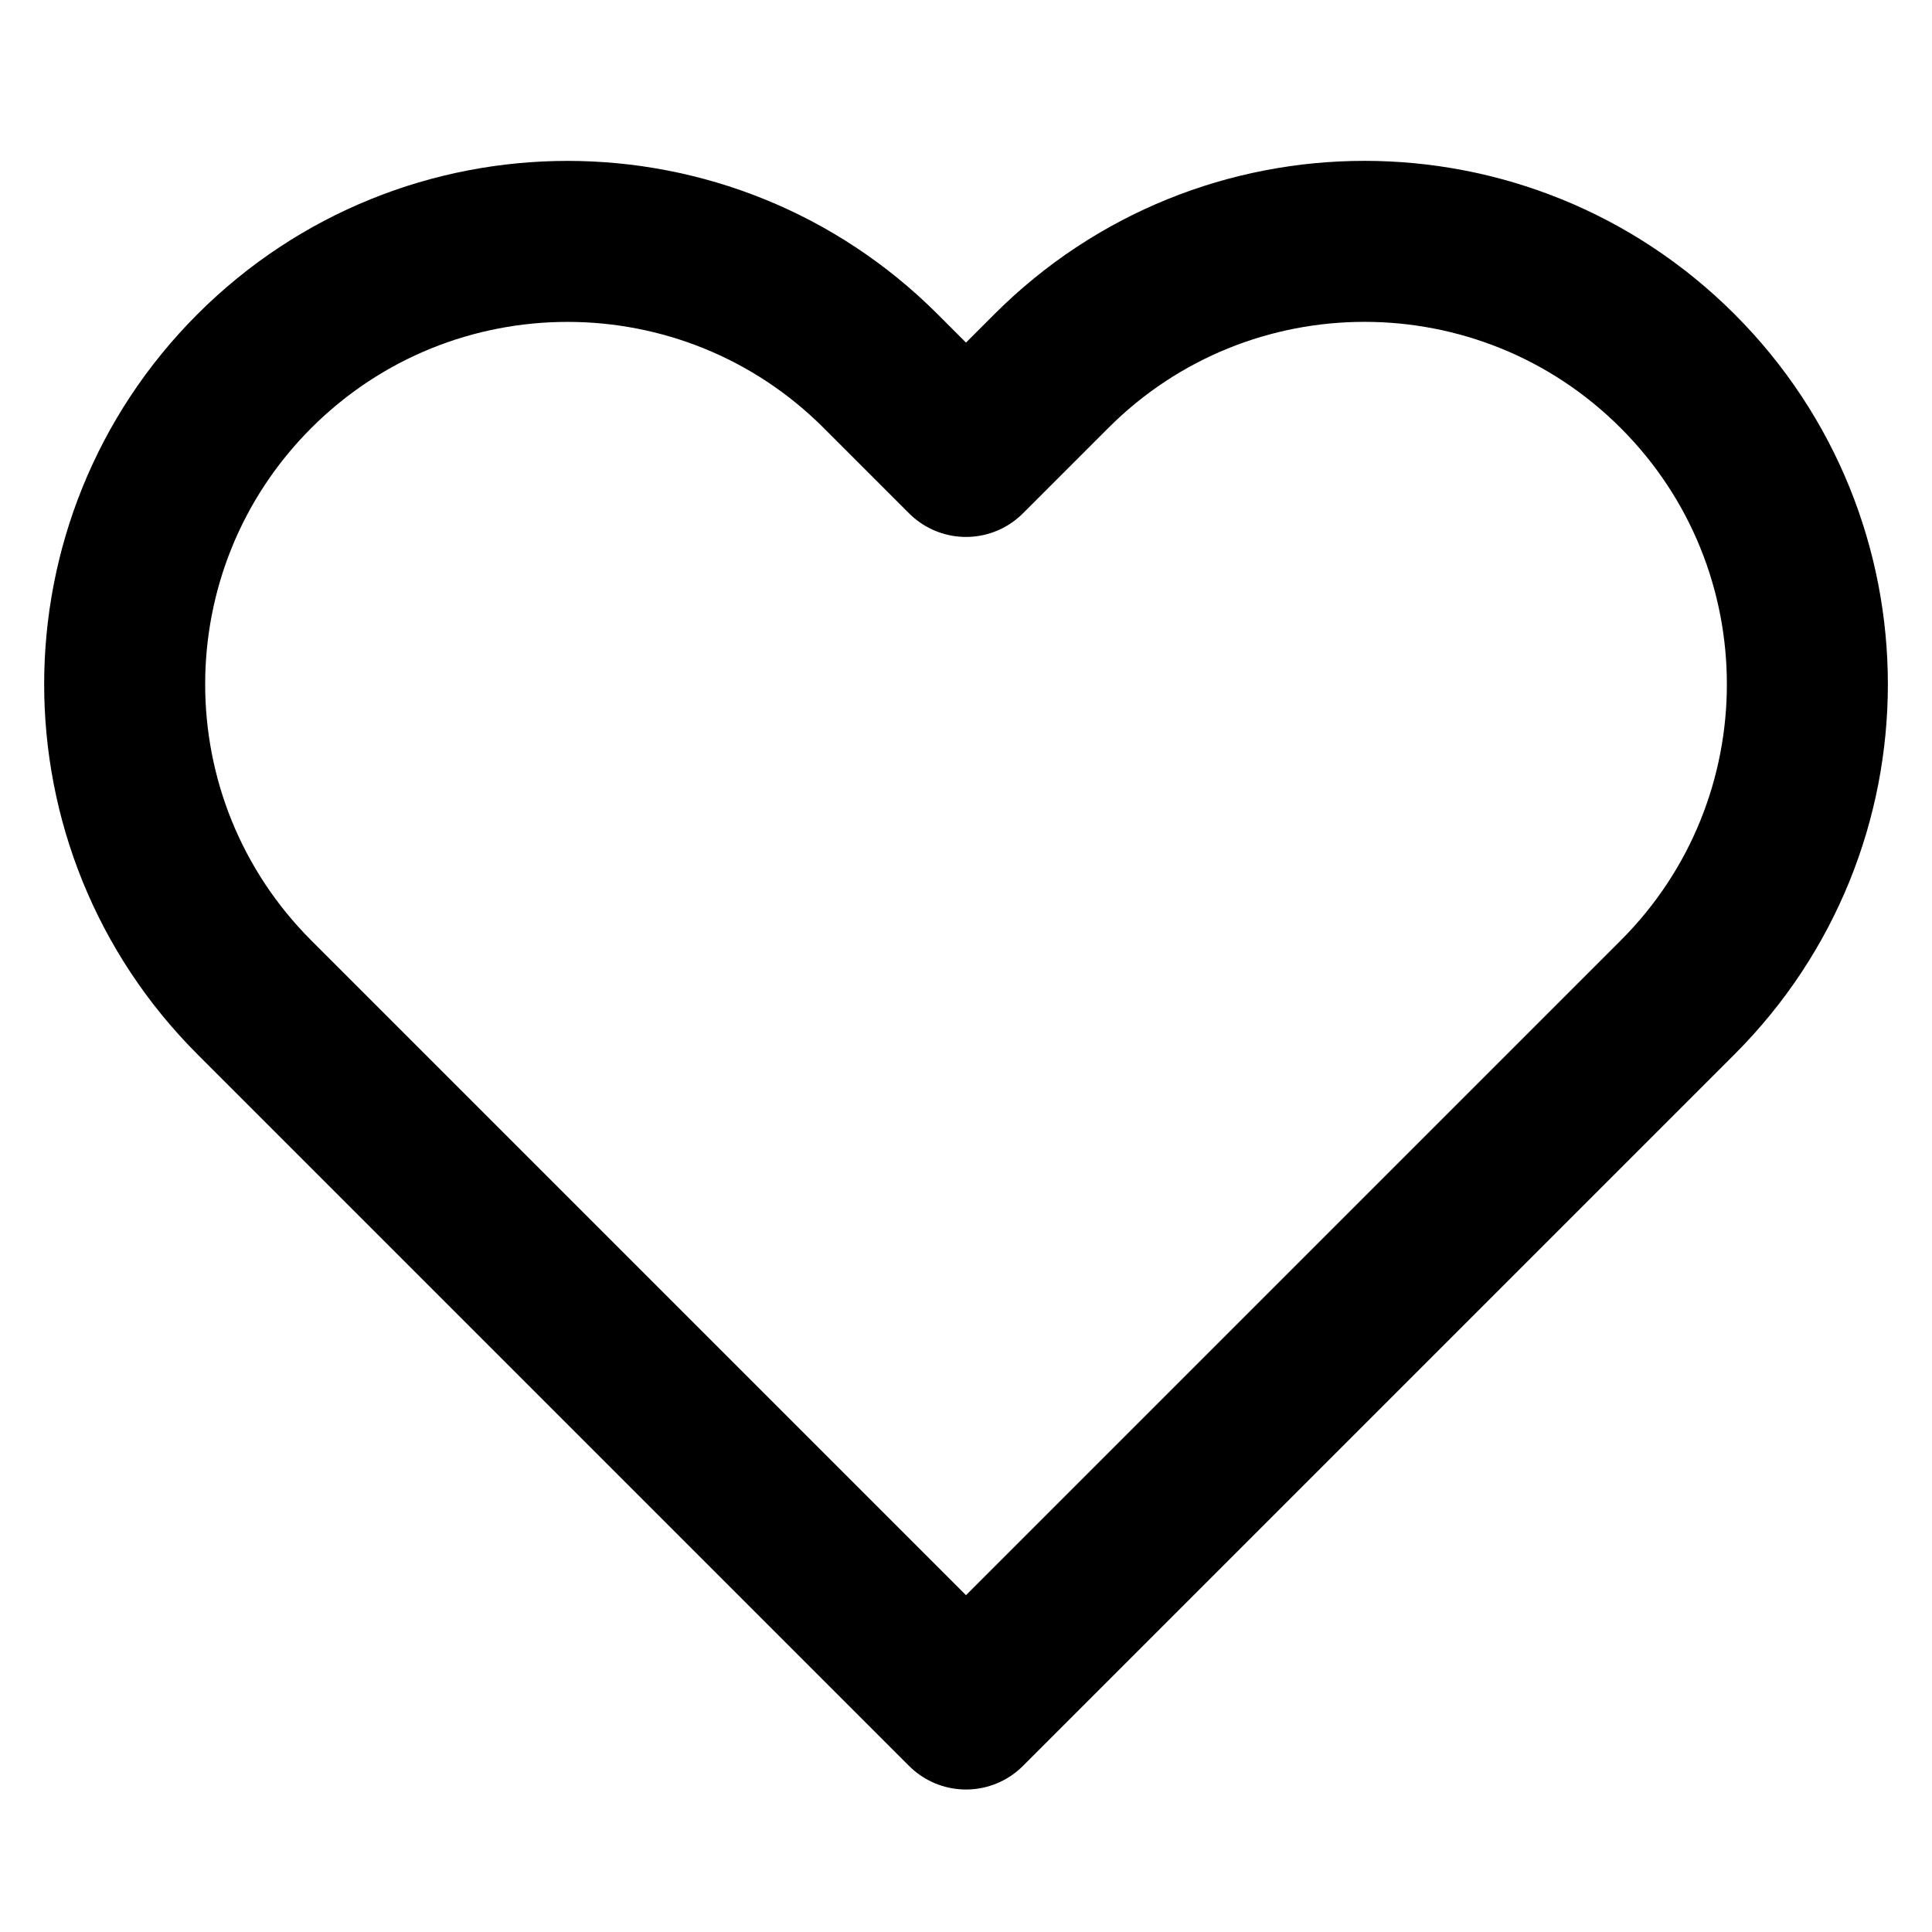
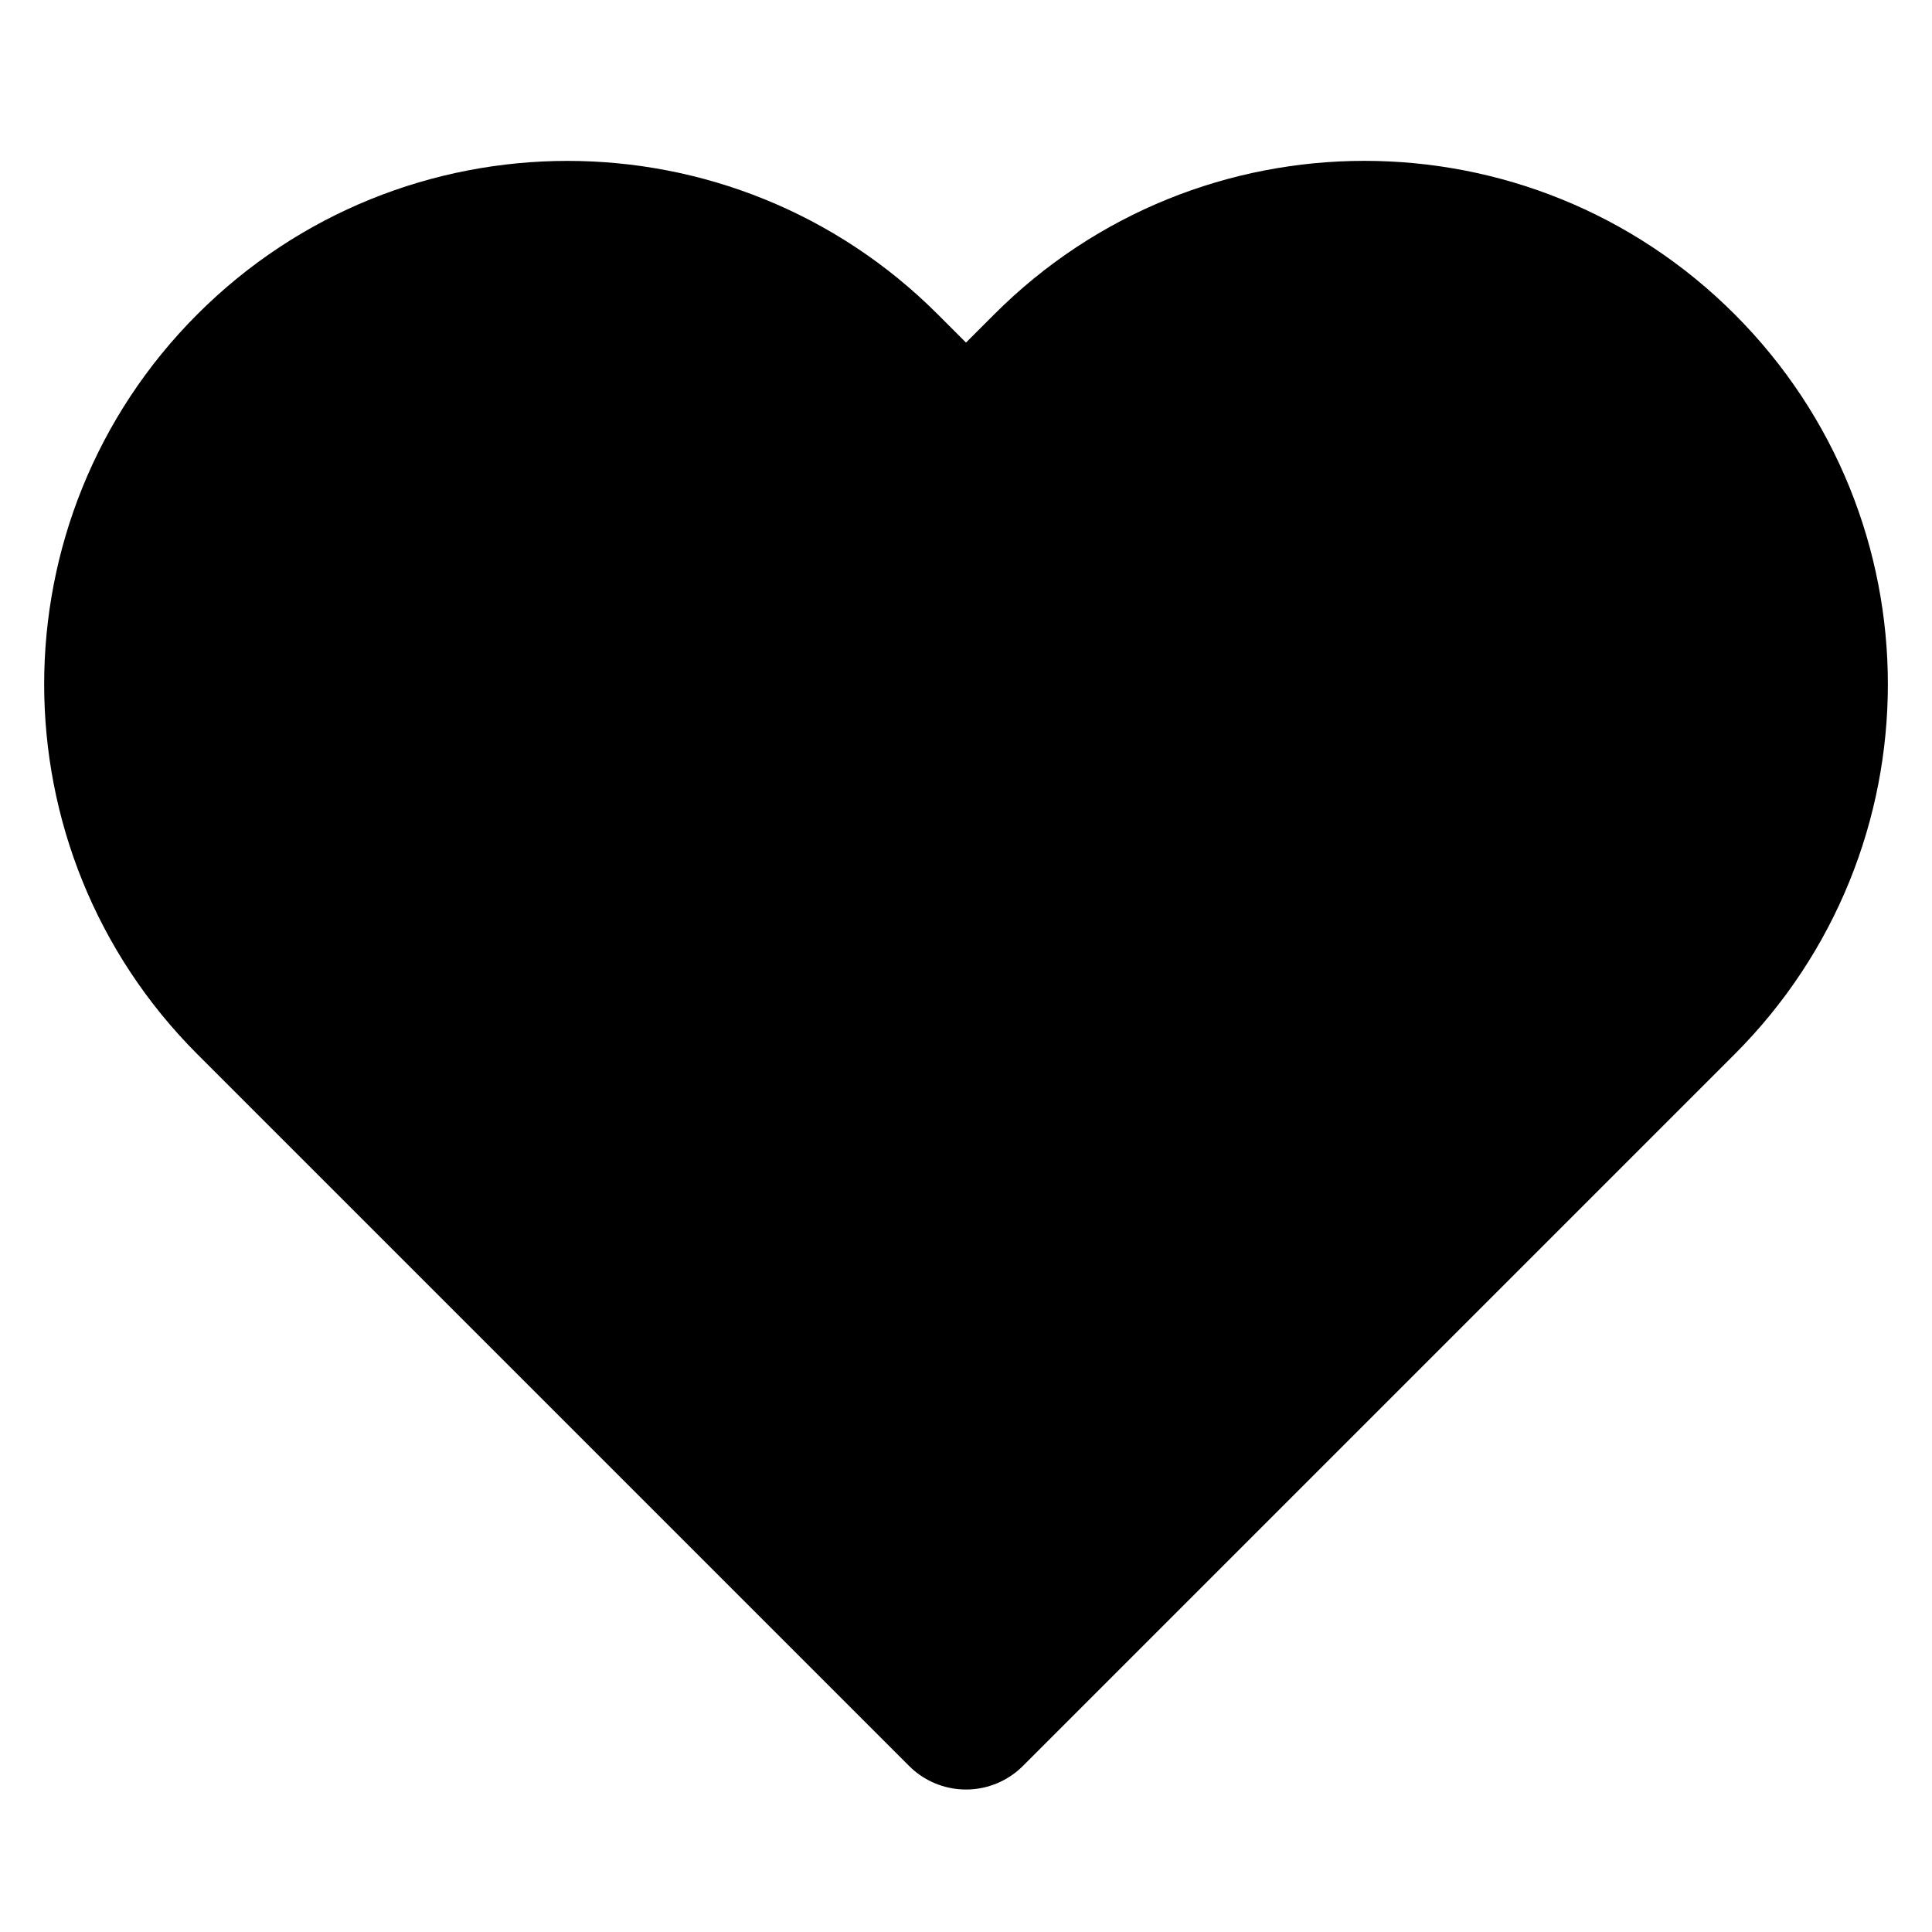
- <svg xmlns="http://www.w3.org/2000/svg" width="24" height="24" viewBox="0 0 24 24" fill="none" stroke="currentColor" stroke-width="2" stroke-linecap="round" stroke-linejoin="round" class="feather feather-heart">
+ <svg xmlns="http://www.w3.org/2000/svg" width="24" height="24" viewBox="0 0 24 24" fill="currentColor" stroke="currentColor" stroke-width="2" stroke-linecap="round" stroke-linejoin="round" class="feather feather-heart">
  <path d="M20.84 4.61a5.5 5.5 0 0 0-7.78 0L12 5.67l-1.06-1.06a5.5 5.5 0 0 0-7.78 7.78l1.06 1.06L12 21.23l7.78-7.78 1.06-1.06a5.5 5.5 0 0 0 0-7.78z" />
</svg>
